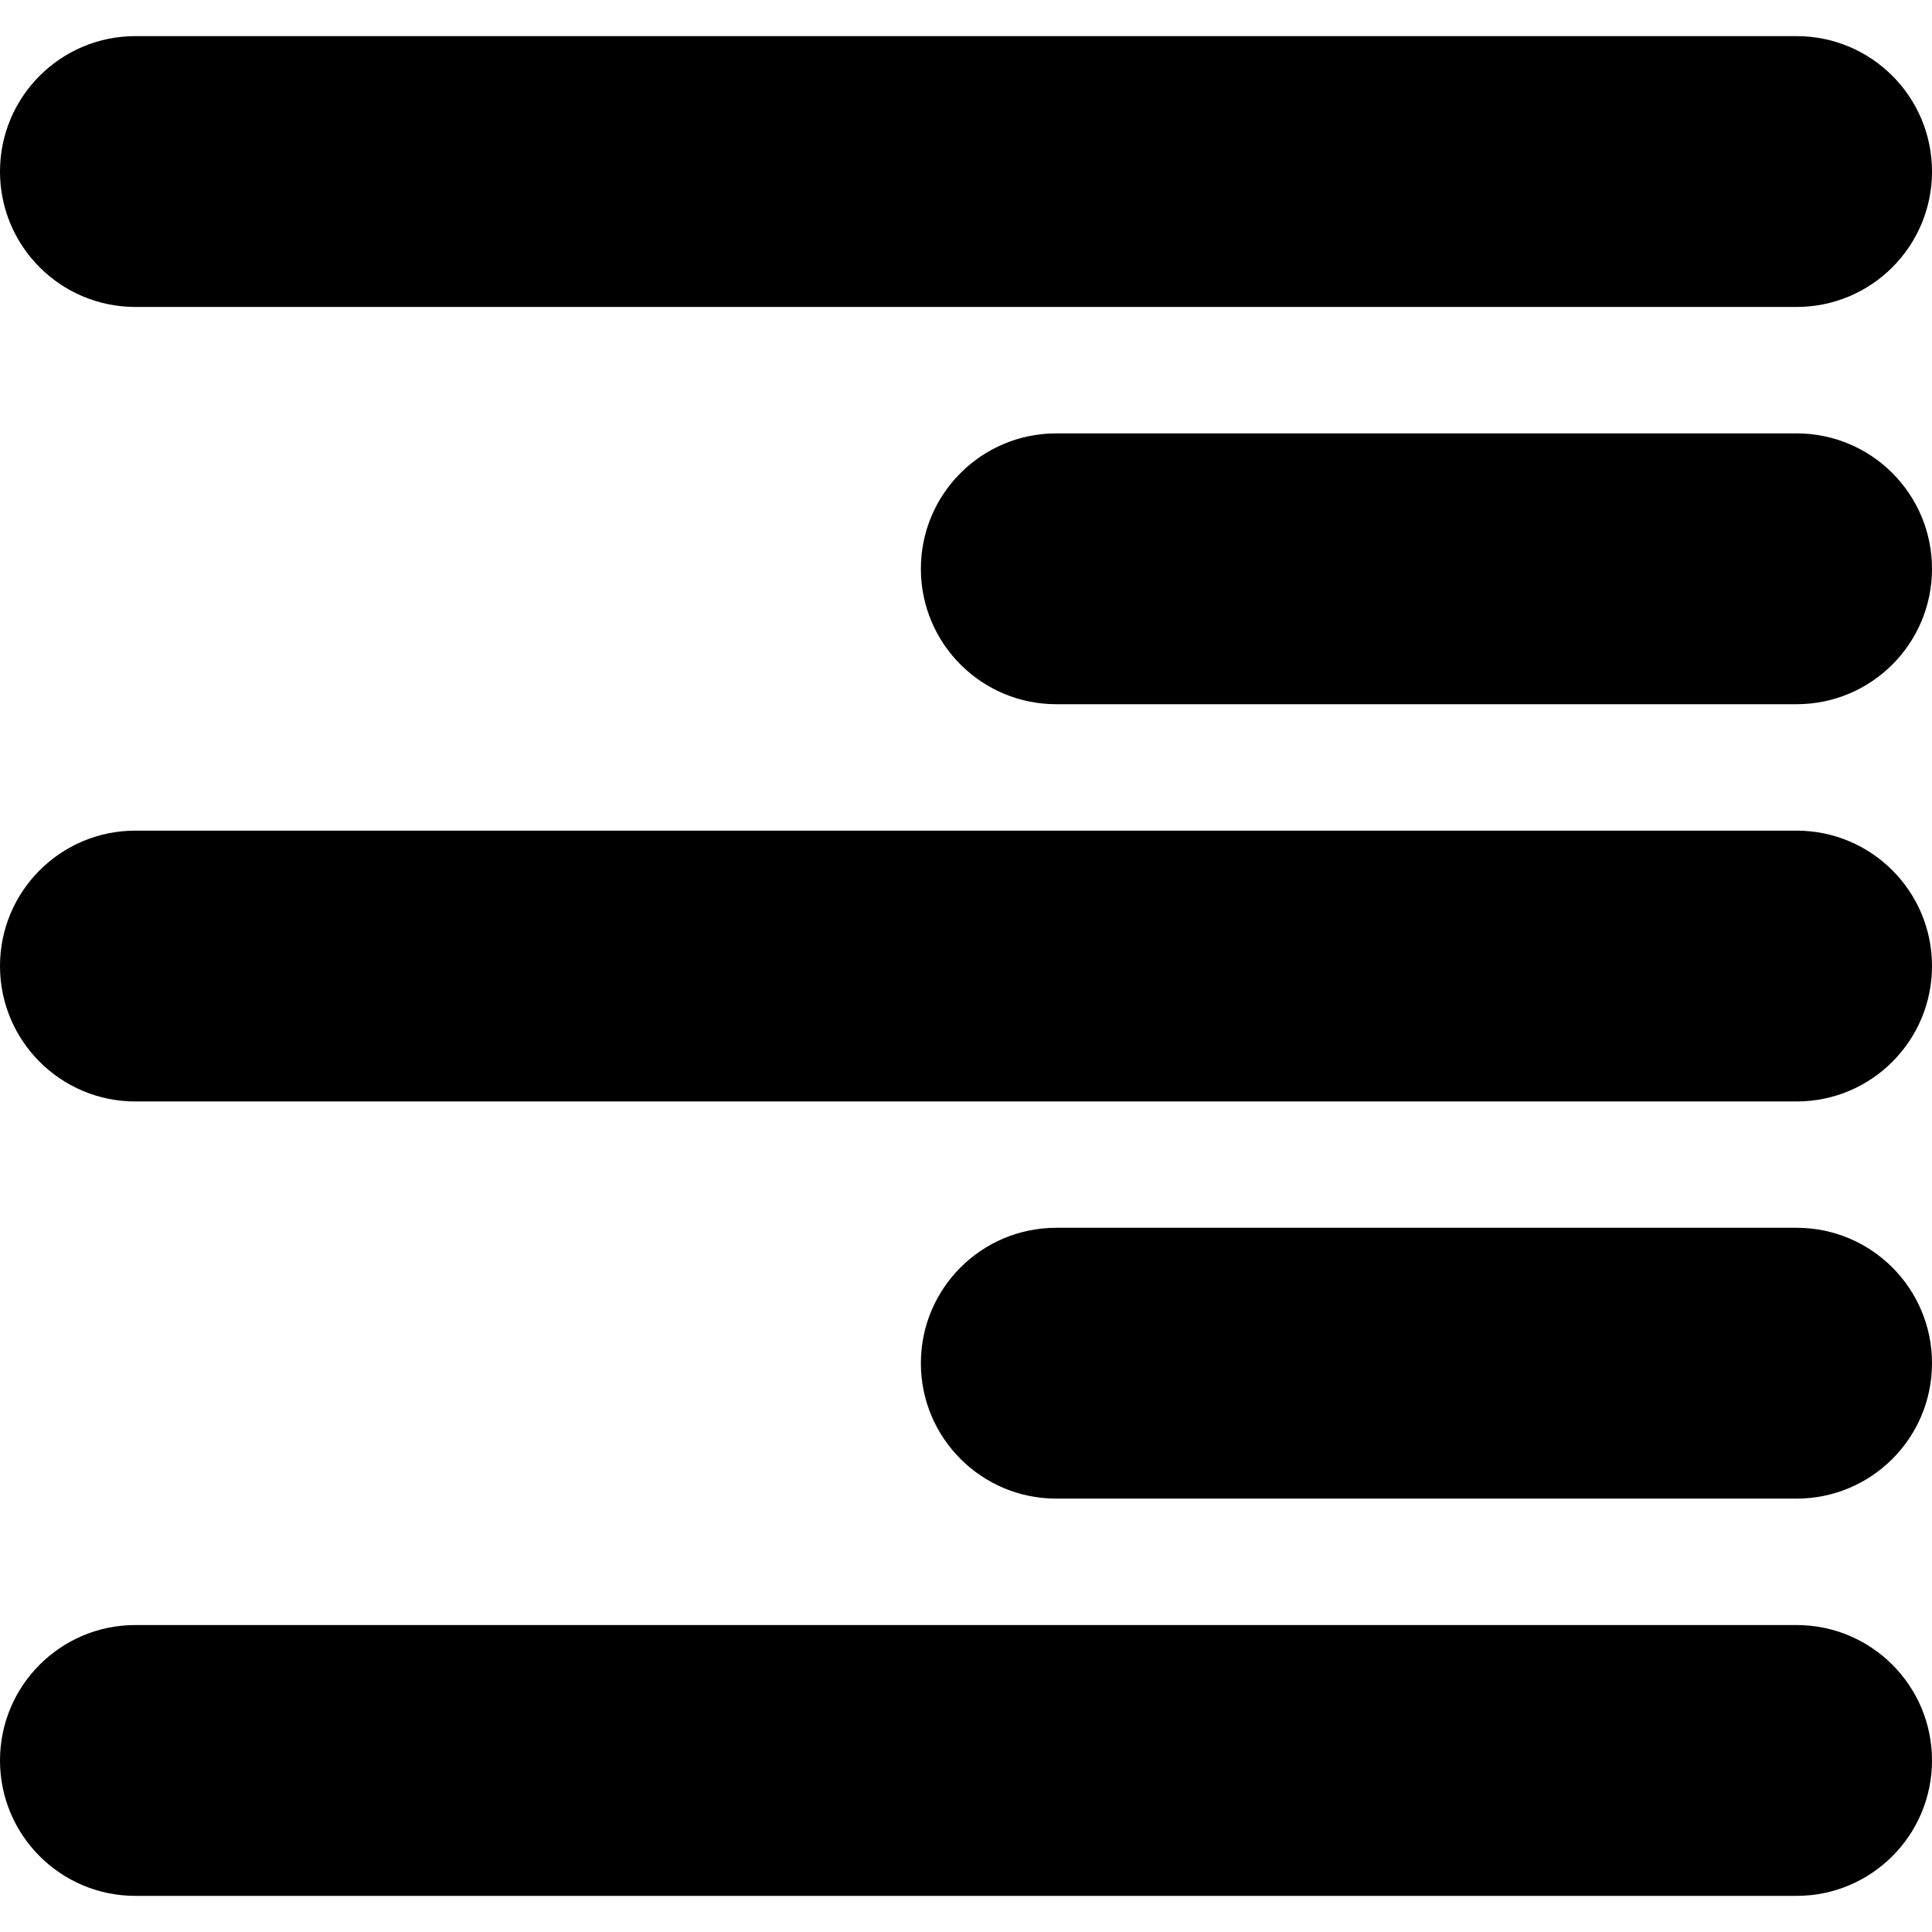
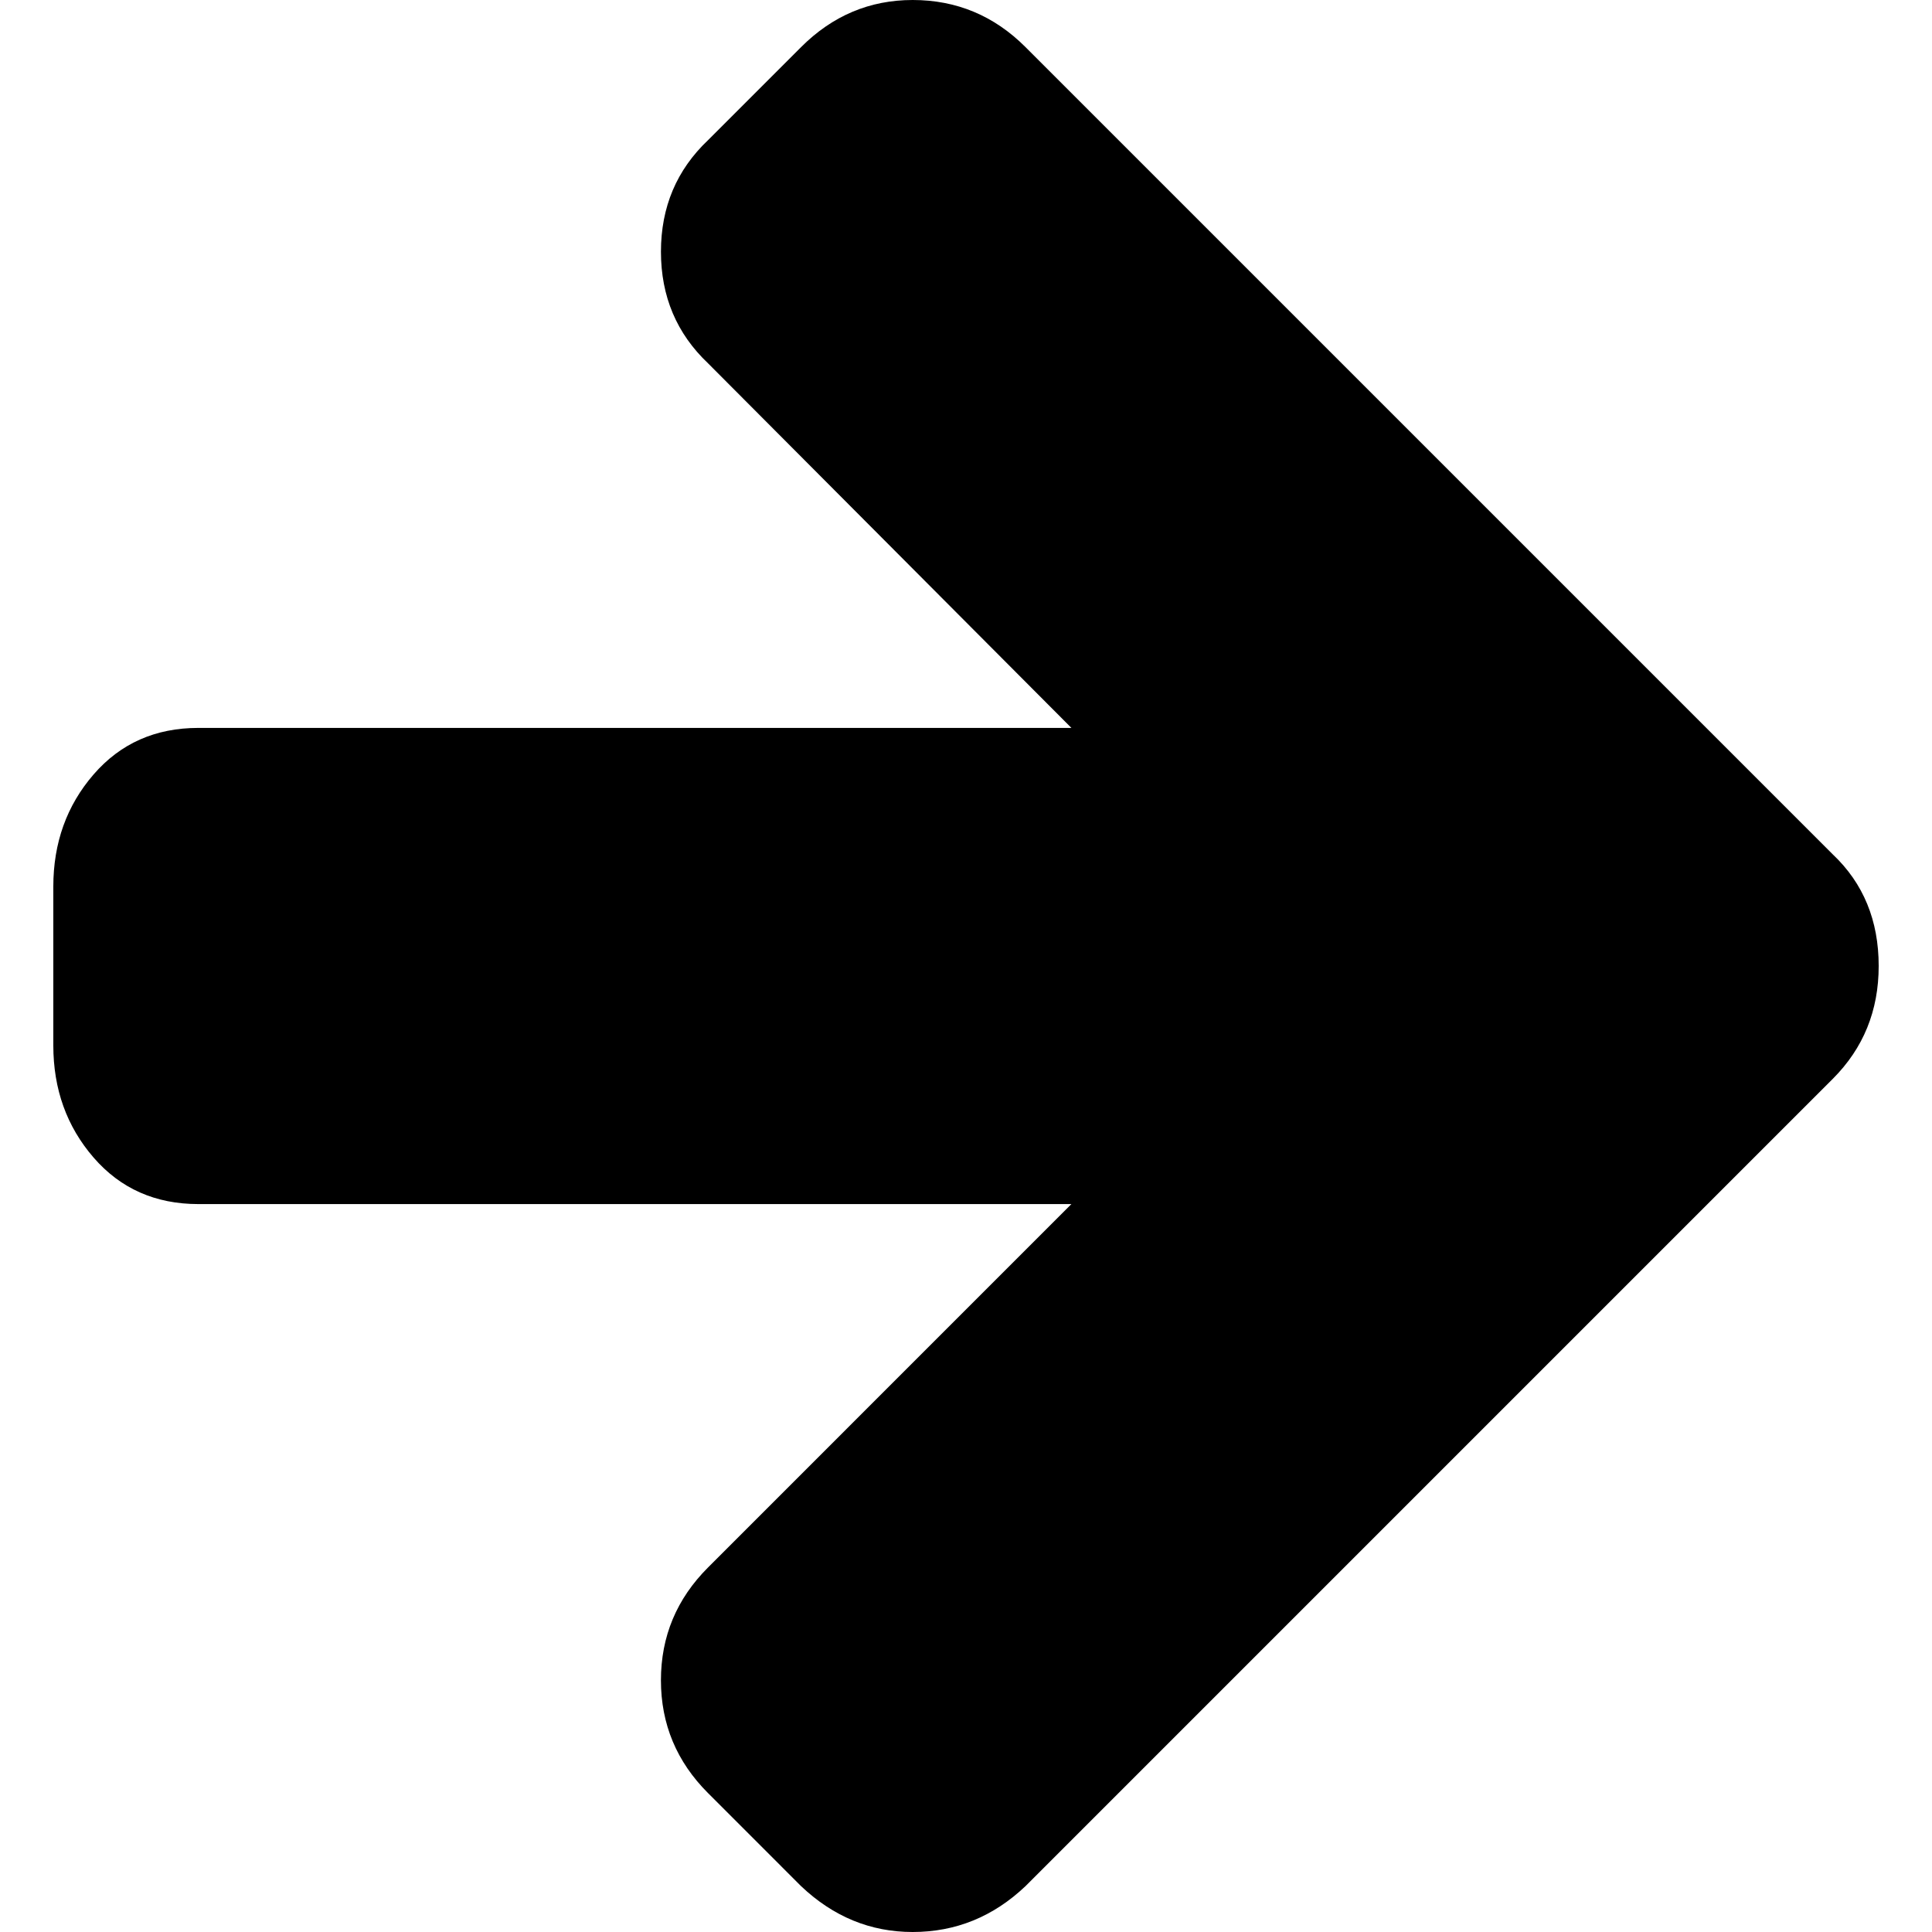
- <svg xmlns="http://www.w3.org/2000/svg" version="1.1" id="Capa_1" x="0px" y="0px" width="35.668px" height="35.668px" viewBox="0 0 35.668 35.668" style="enable-background:new 0 0 35.668 35.668;" xml:space="preserve">
+ <svg xmlns="http://www.w3.org/2000/svg" version="1.1" id="Capa_1" x="0px" y="0px" width="444.815px" height="444.815px" viewBox="0 0 444.815 444.815" style="enable-background:new 0 0 444.815 444.815;" xml:space="preserve">
  <g>
-     <path d="M33.168,35.001H2.5c-1.381,0-2.5-1.119-2.5-2.5s1.119-2.5,2.5-2.5h30.668c1.381,0,2.5,1.119,2.5,2.5   S34.549,35.001,33.168,35.001z M35.668,25.167c0-1.381-1.119-2.5-2.5-2.5H19.501c-1.381,0-2.5,1.119-2.5,2.5s1.119,2.5,2.5,2.5   h13.667C34.549,27.667,35.668,26.548,35.668,25.167z M35.668,17.835c0-1.381-1.119-2.5-2.5-2.5H2.5c-1.381,0-2.5,1.119-2.5,2.5   s1.119,2.5,2.5,2.5h30.668C34.549,20.335,35.668,19.216,35.668,17.835z M35.668,10.501c0-1.381-1.119-2.5-2.5-2.5H19.501   c-1.381,0-2.5,1.119-2.5,2.5s1.119,2.5,2.5,2.5h13.667C34.549,13.001,35.668,11.882,35.668,10.501z M35.668,3.167   c0-1.381-1.119-2.5-2.5-2.5H2.5c-1.381,0-2.5,1.119-2.5,2.5s1.119,2.5,2.5,2.5h30.668C34.549,5.667,35.668,4.548,35.668,3.167z" />
+     <path d="M421.976,196.712L236.111,10.848C228.884,3.615,220.219,0,210.131,0c-9.9,0-18.464,3.615-25.697,10.848L163.023,32.26   c-7.234,6.853-10.85,15.418-10.85,25.697c0,10.277,3.616,18.842,10.85,25.697l83.653,83.937H45.677   c-9.895,0-17.937,3.568-24.123,10.707s-9.279,15.752-9.279,25.837v36.546c0,10.088,3.094,18.698,9.279,25.837   s14.228,10.704,24.123,10.704h200.995L163.02,360.88c-7.234,7.228-10.85,15.89-10.85,25.981c0,10.089,3.616,18.75,10.85,25.978   l21.411,21.412c7.426,7.043,15.99,10.564,25.697,10.564c9.899,0,18.562-3.521,25.981-10.564l185.864-185.864   c7.043-7.043,10.567-15.701,10.567-25.981C432.54,211.939,429.016,203.37,421.976,196.712z" />
  </g>
  <g>
</g>
  <g>
</g>
  <g>
</g>
  <g>
</g>
  <g>
</g>
  <g>
</g>
  <g>
</g>
  <g>
</g>
  <g>
</g>
  <g>
</g>
  <g>
</g>
  <g>
</g>
  <g>
</g>
  <g>
</g>
  <g>
</g>
</svg>
